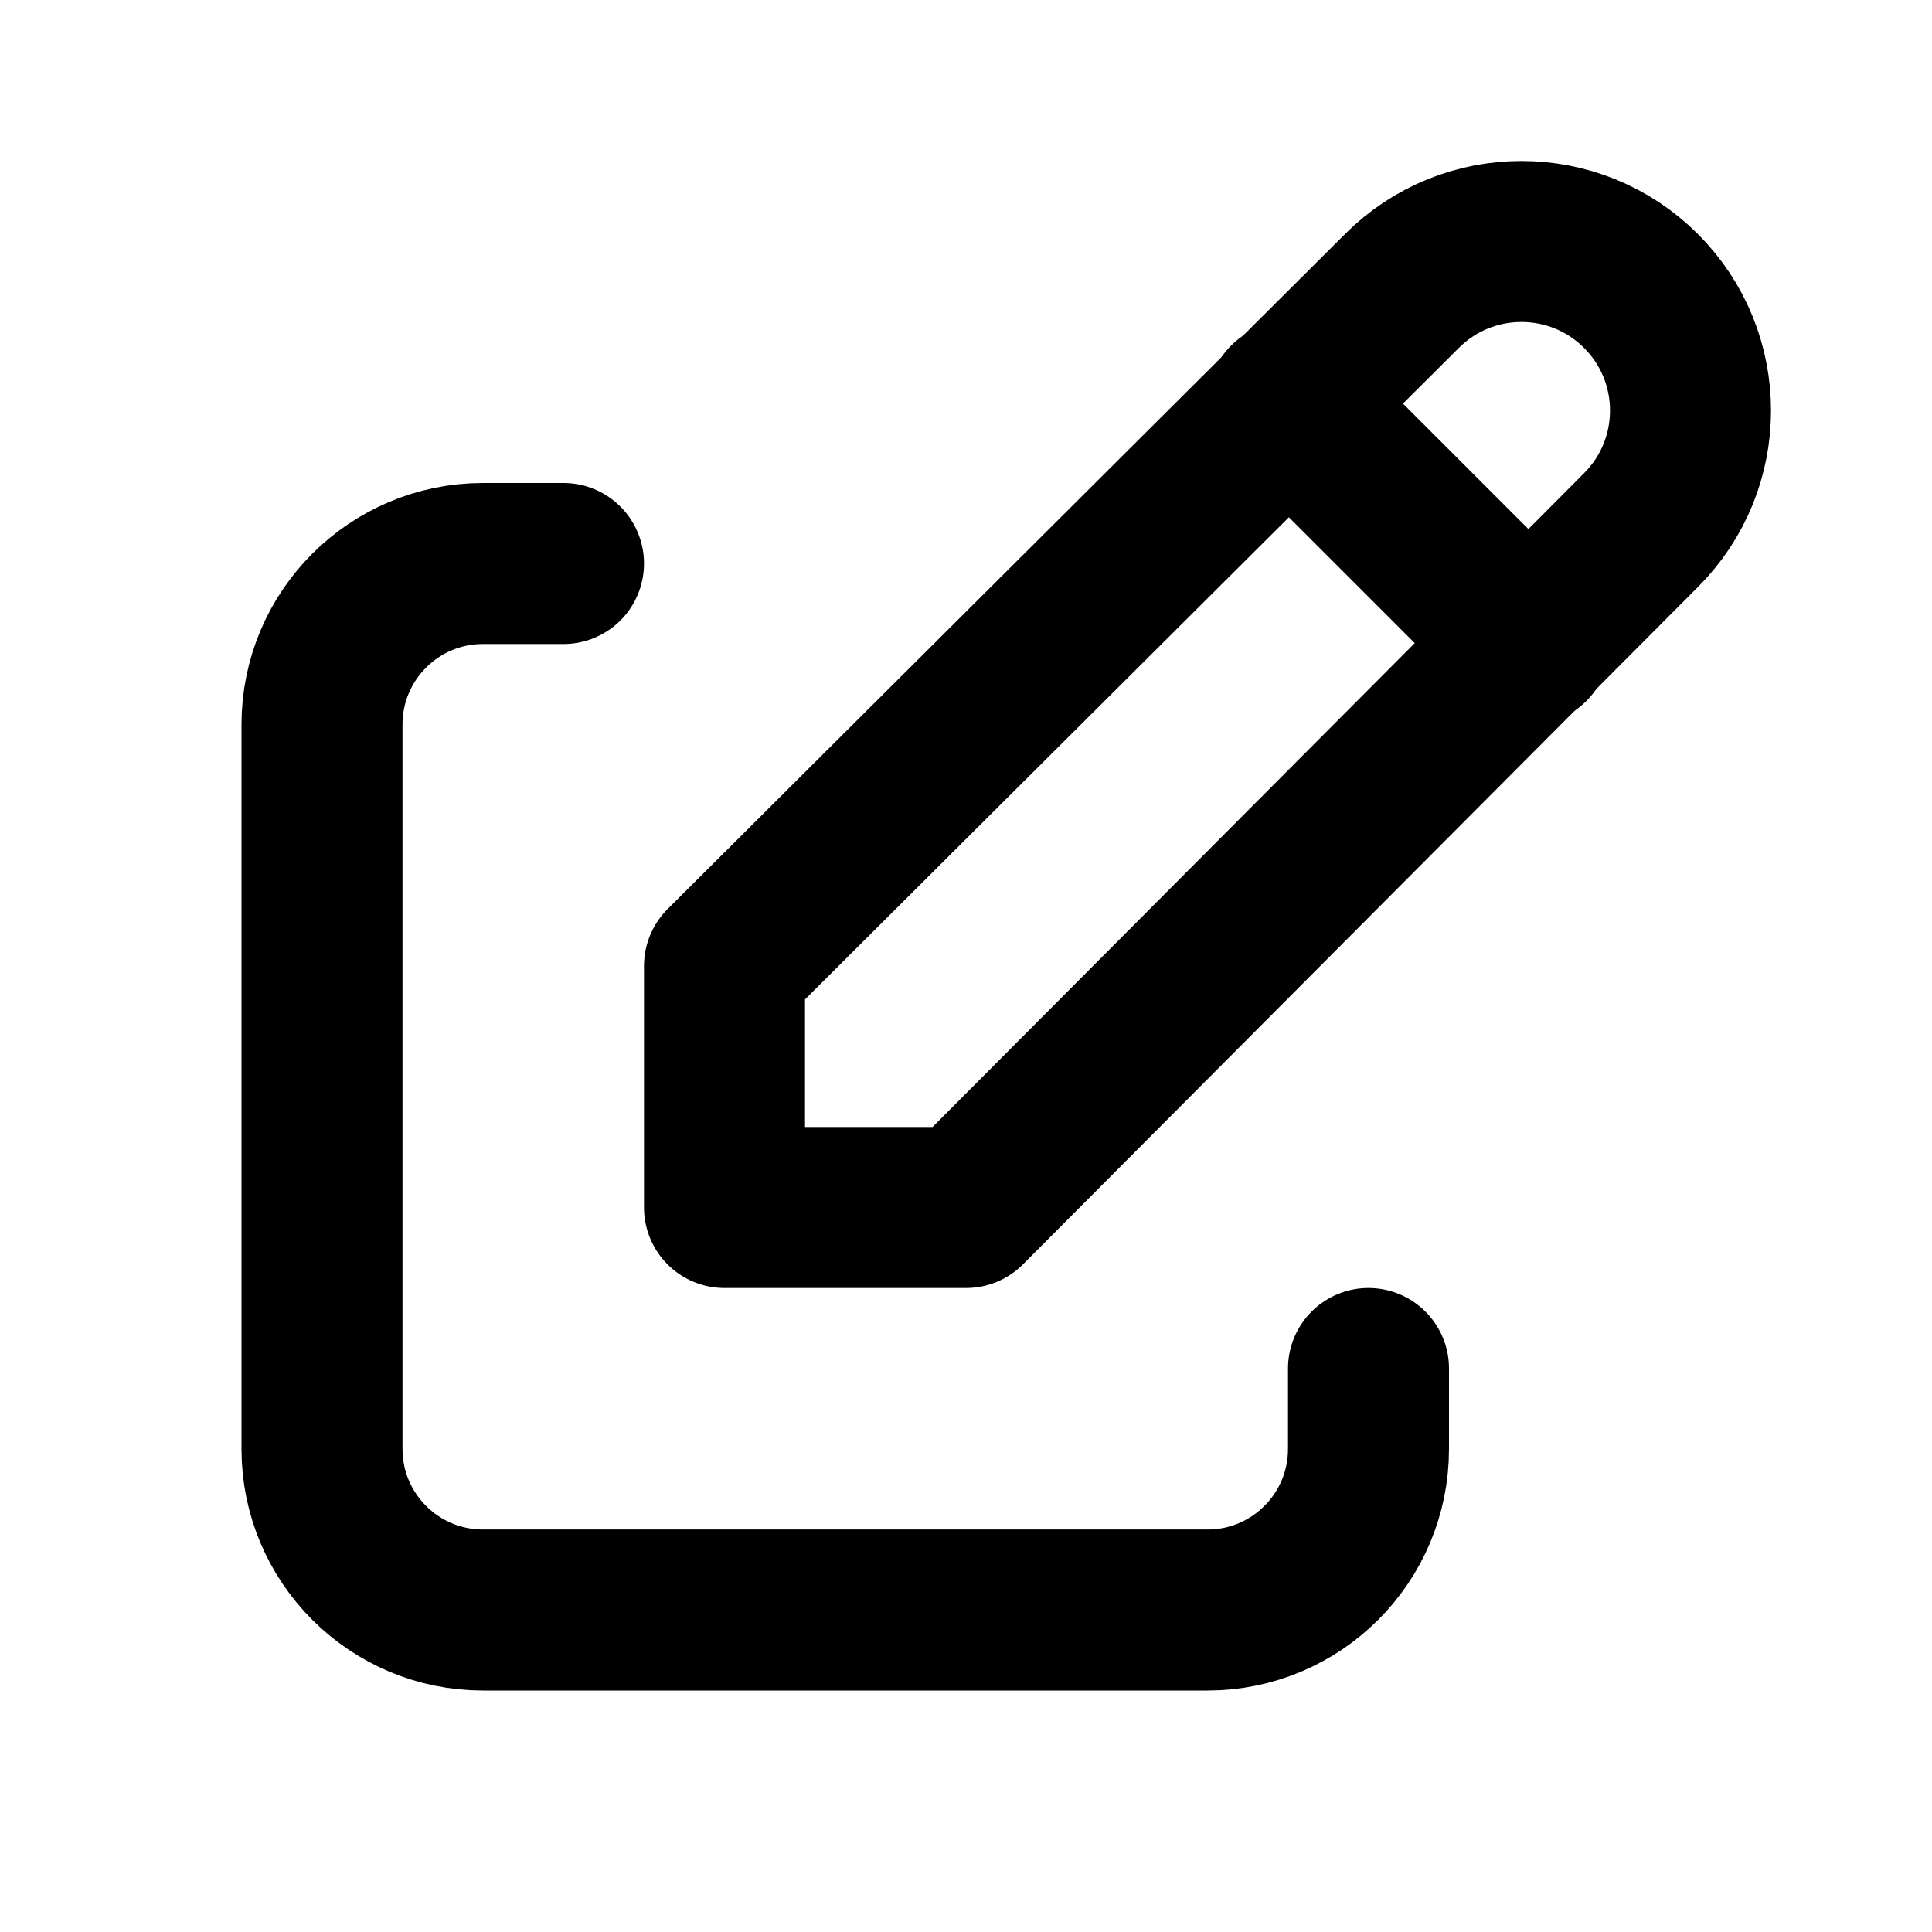
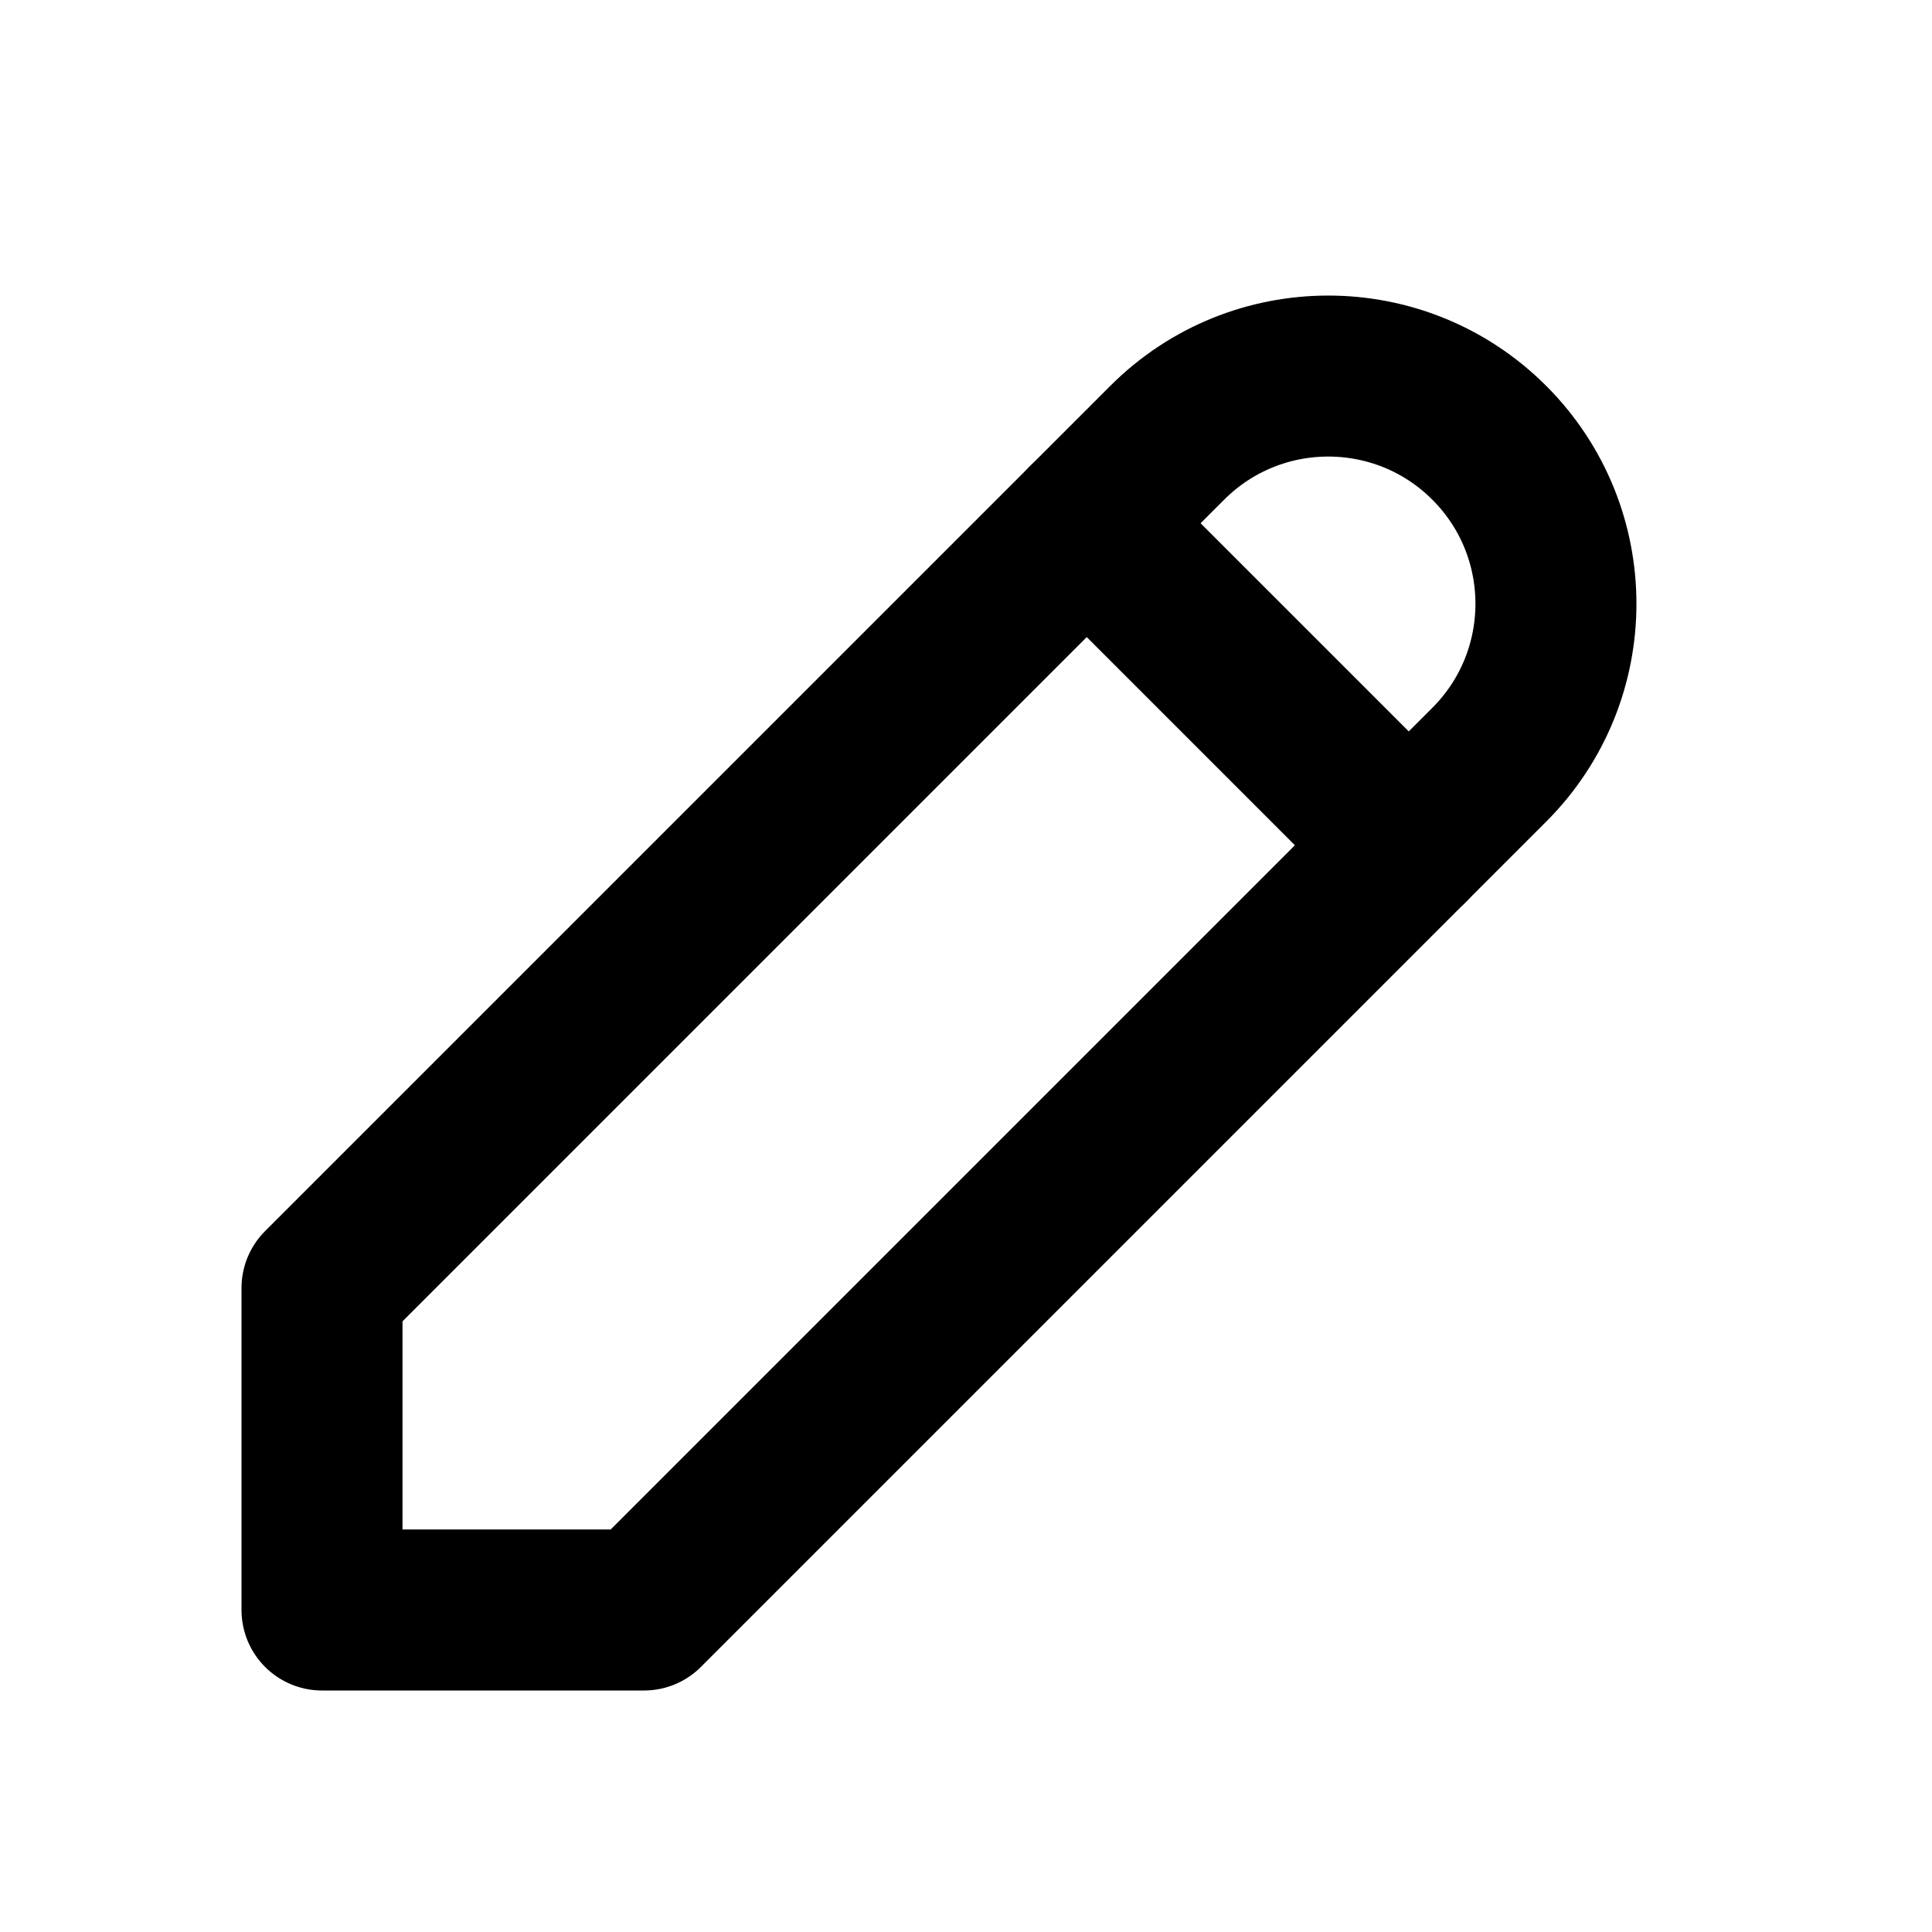
<svg xmlns="http://www.w3.org/2000/svg" width="24" height="24" viewBox="0 0 24 24" fill="none" stroke="currentColor" stroke-width="2" stroke-linecap="round" stroke-linejoin="round">
-   <path d="M7 7h-1a2 2 0 0 0 -2 2v9a2 2 0 0 0 2 2h9a2 2 0 0 0 2 -2v-1" />
-   <path d="M20.385 6.585a2.1 2.1 0 0 0 -2.97 -2.97l-8.415 8.385v3h3l8.385 -8.415" />
-   <path d="M16 5l3 3" />
+   <path d="M4 20h4l10.5 -10.5a2.828 2.828 0 1 0 -4 -4l-10.5 10.5v4" />
+   <path d="M13.5 6.5l4 4" />
</svg>
